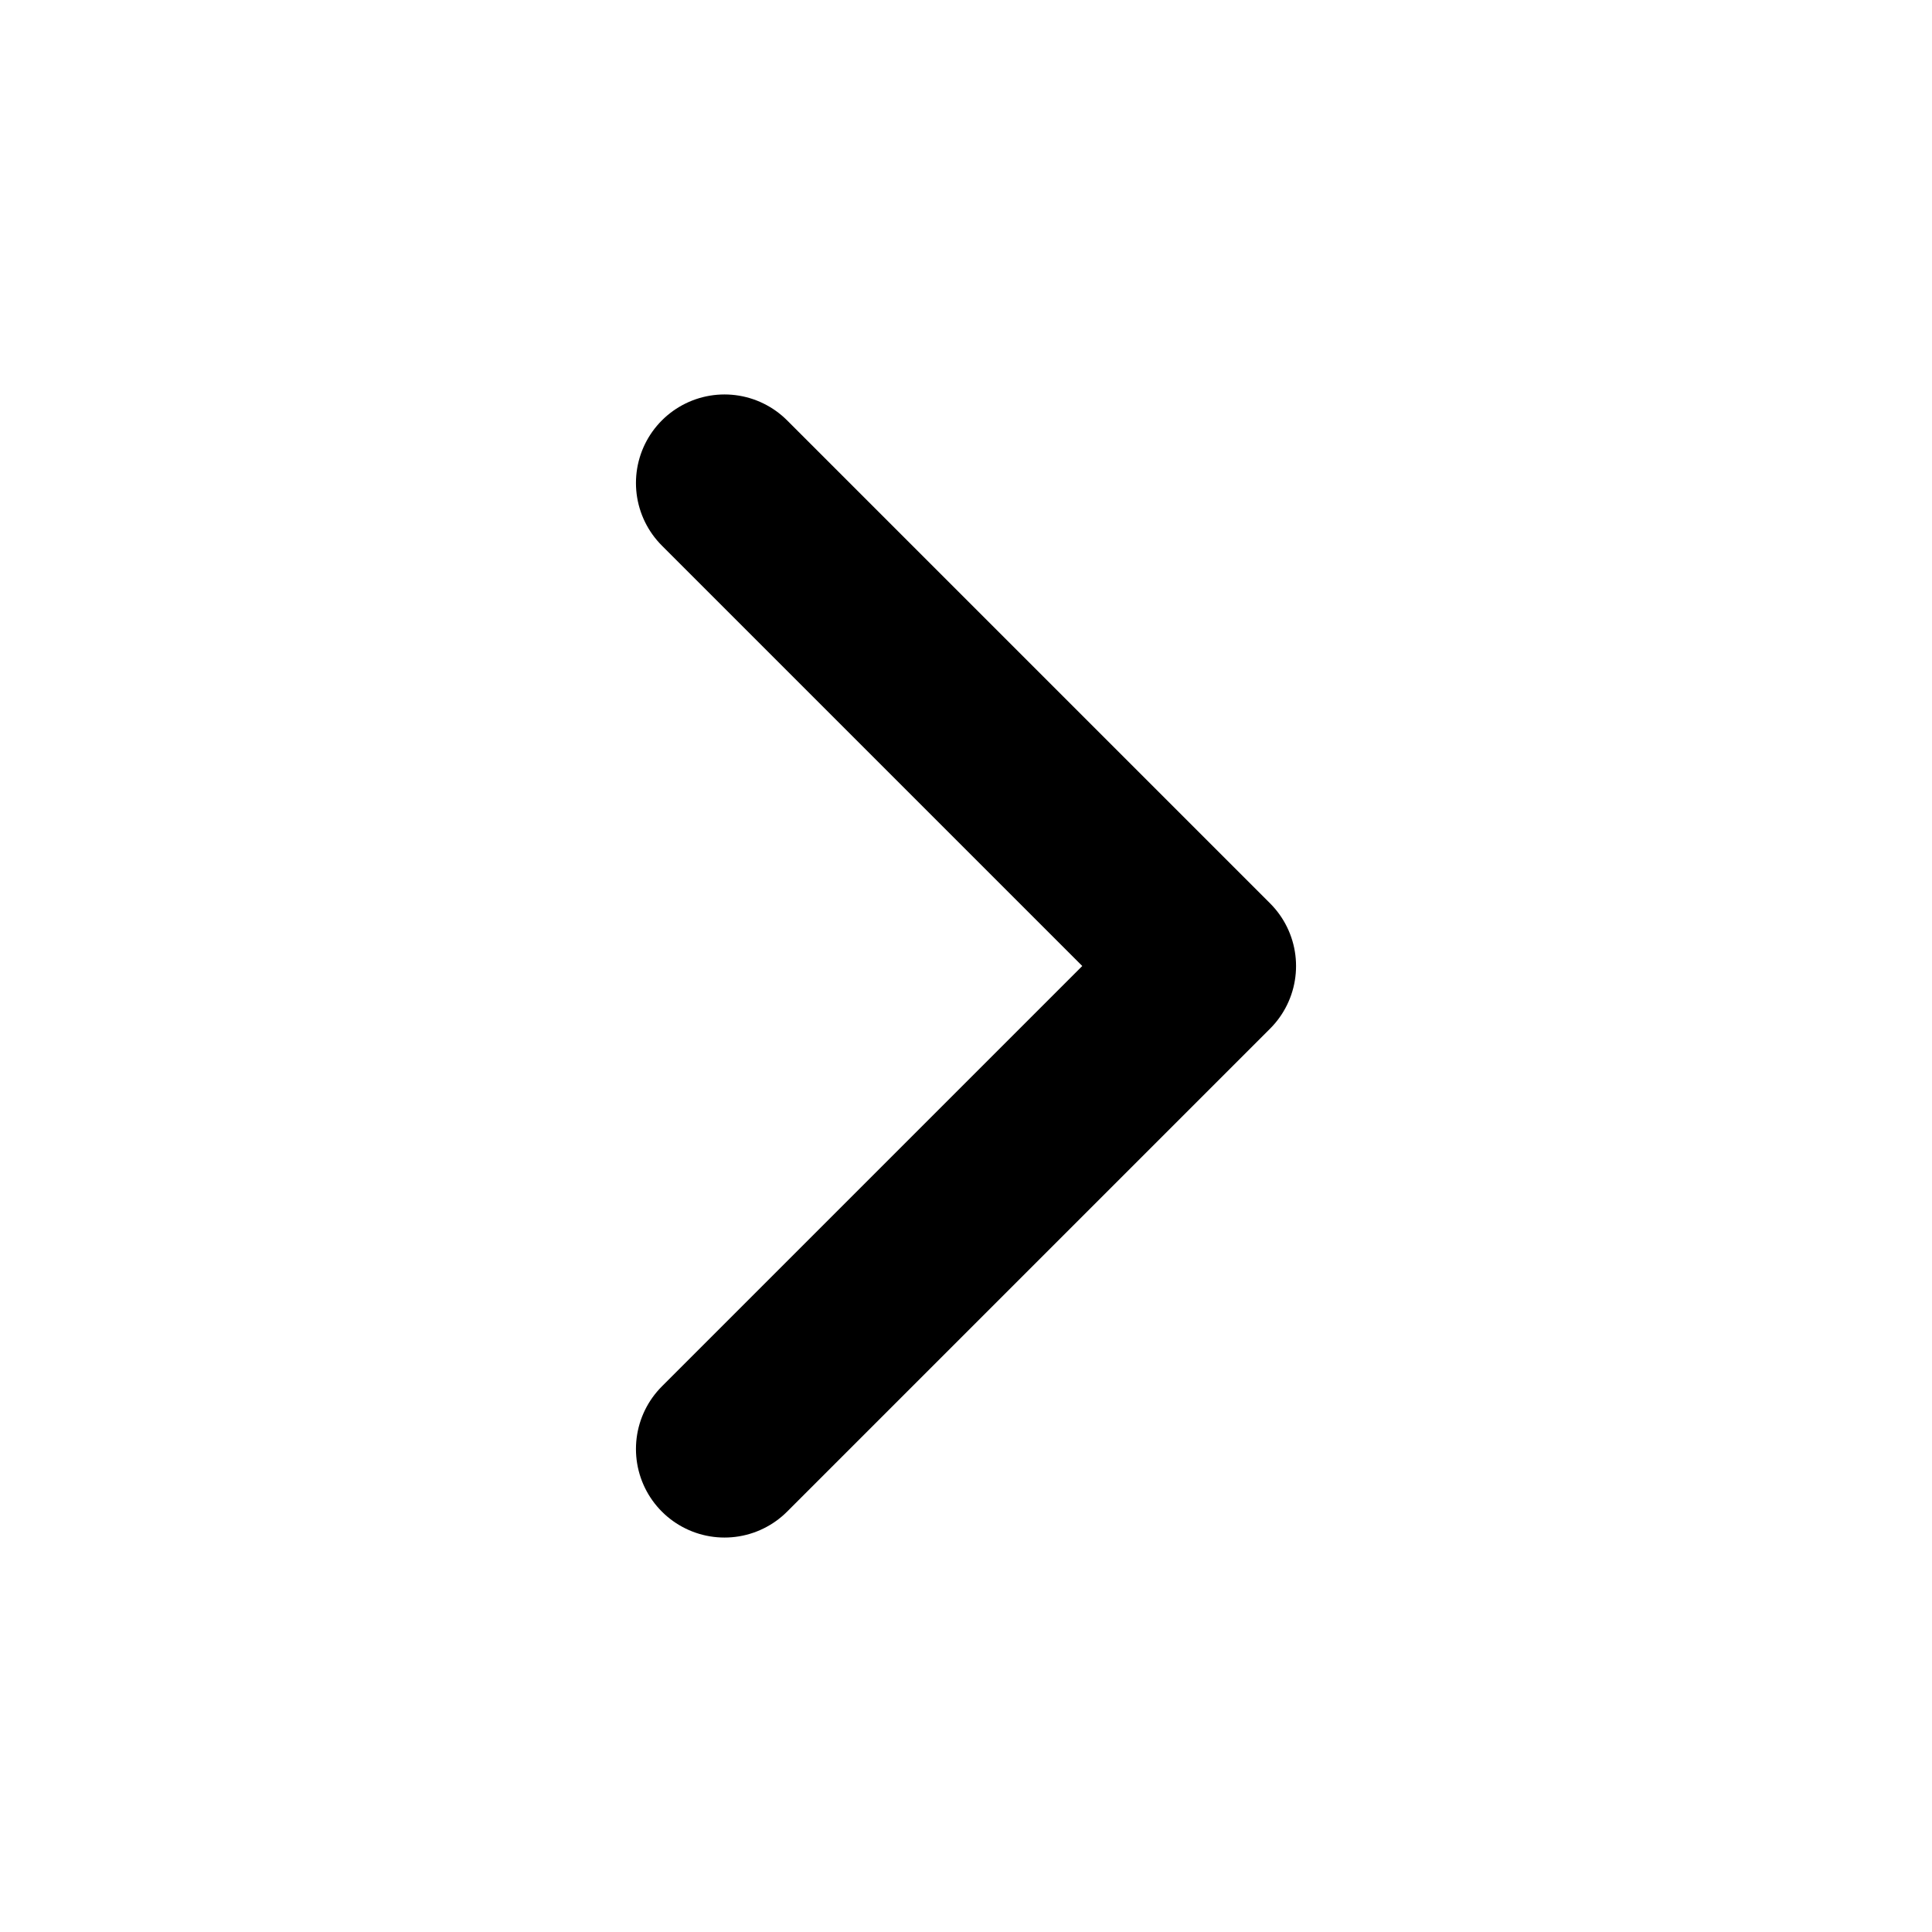
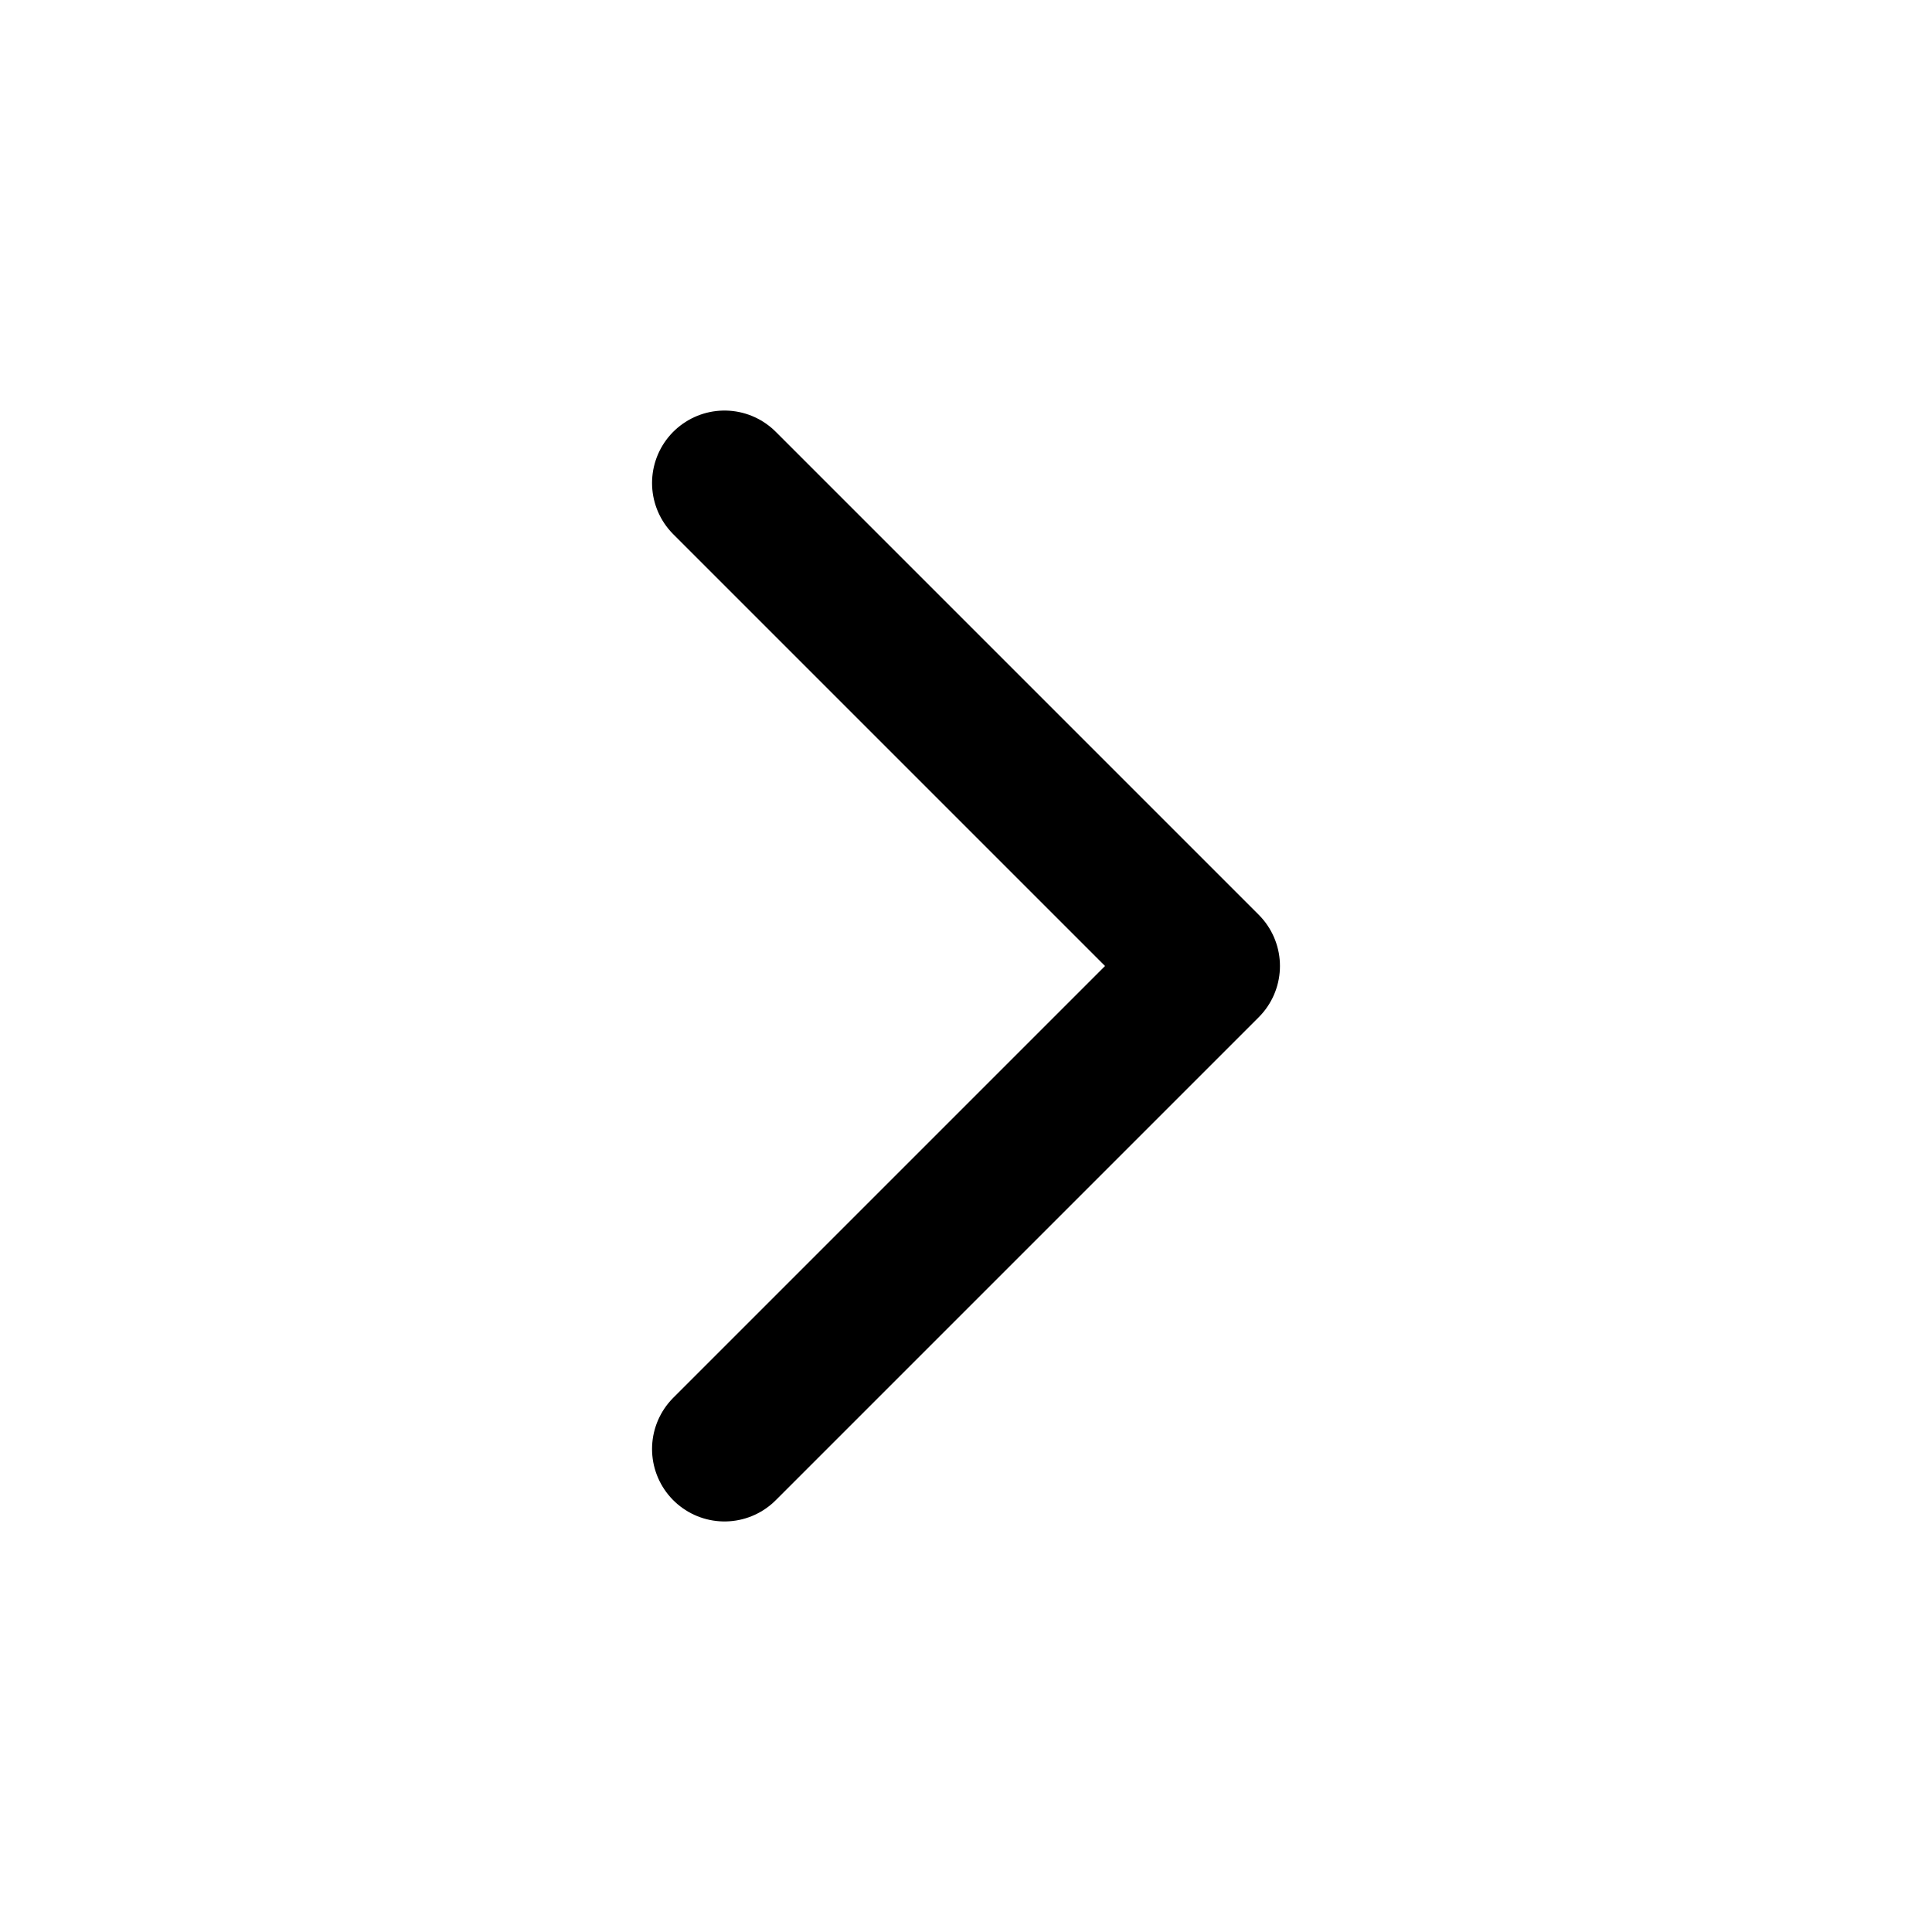
<svg xmlns="http://www.w3.org/2000/svg" width="24" height="24" viewBox="0 0 24 24" fill="none">
-   <path d="M9 6L15 12L9 18" stroke="currentColor" stroke-width="2.2" stroke-linecap="round" stroke-linejoin="round" />
+   <path d="M9 6L15 12L9 18" stroke="currentColor" stroke-width="1.8" stroke-linecap="round" stroke-linejoin="round" />
</svg>
